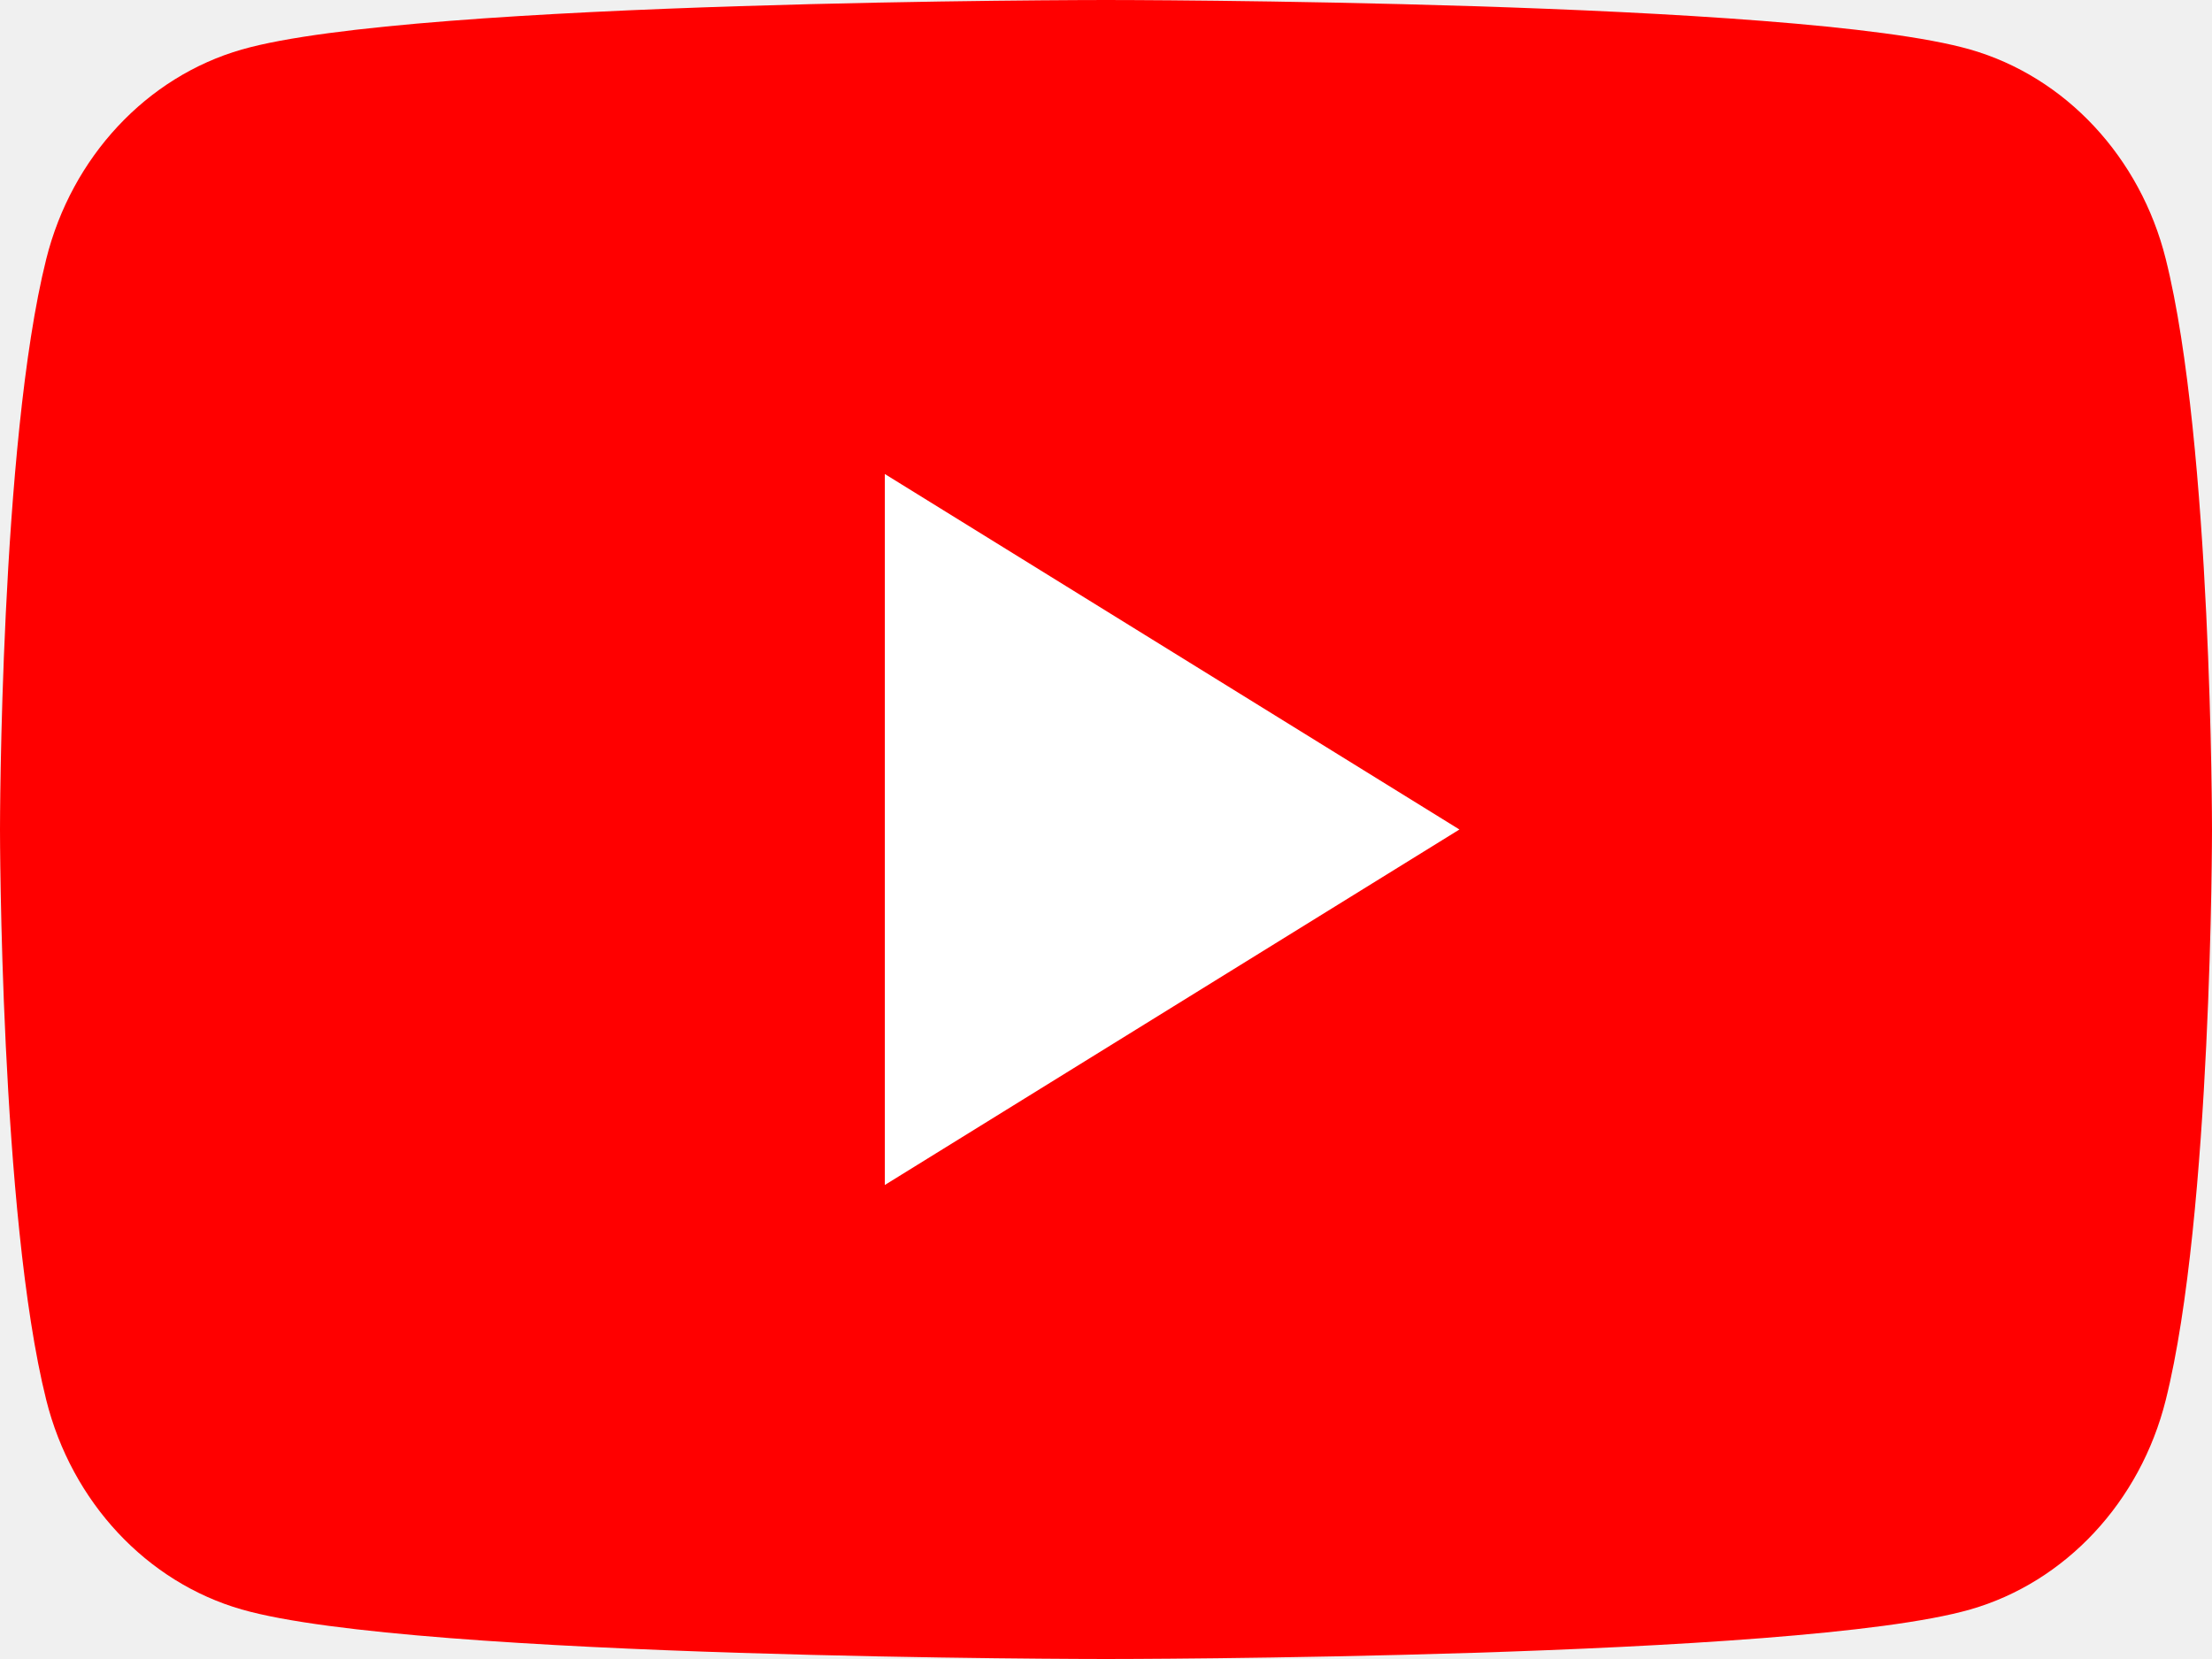
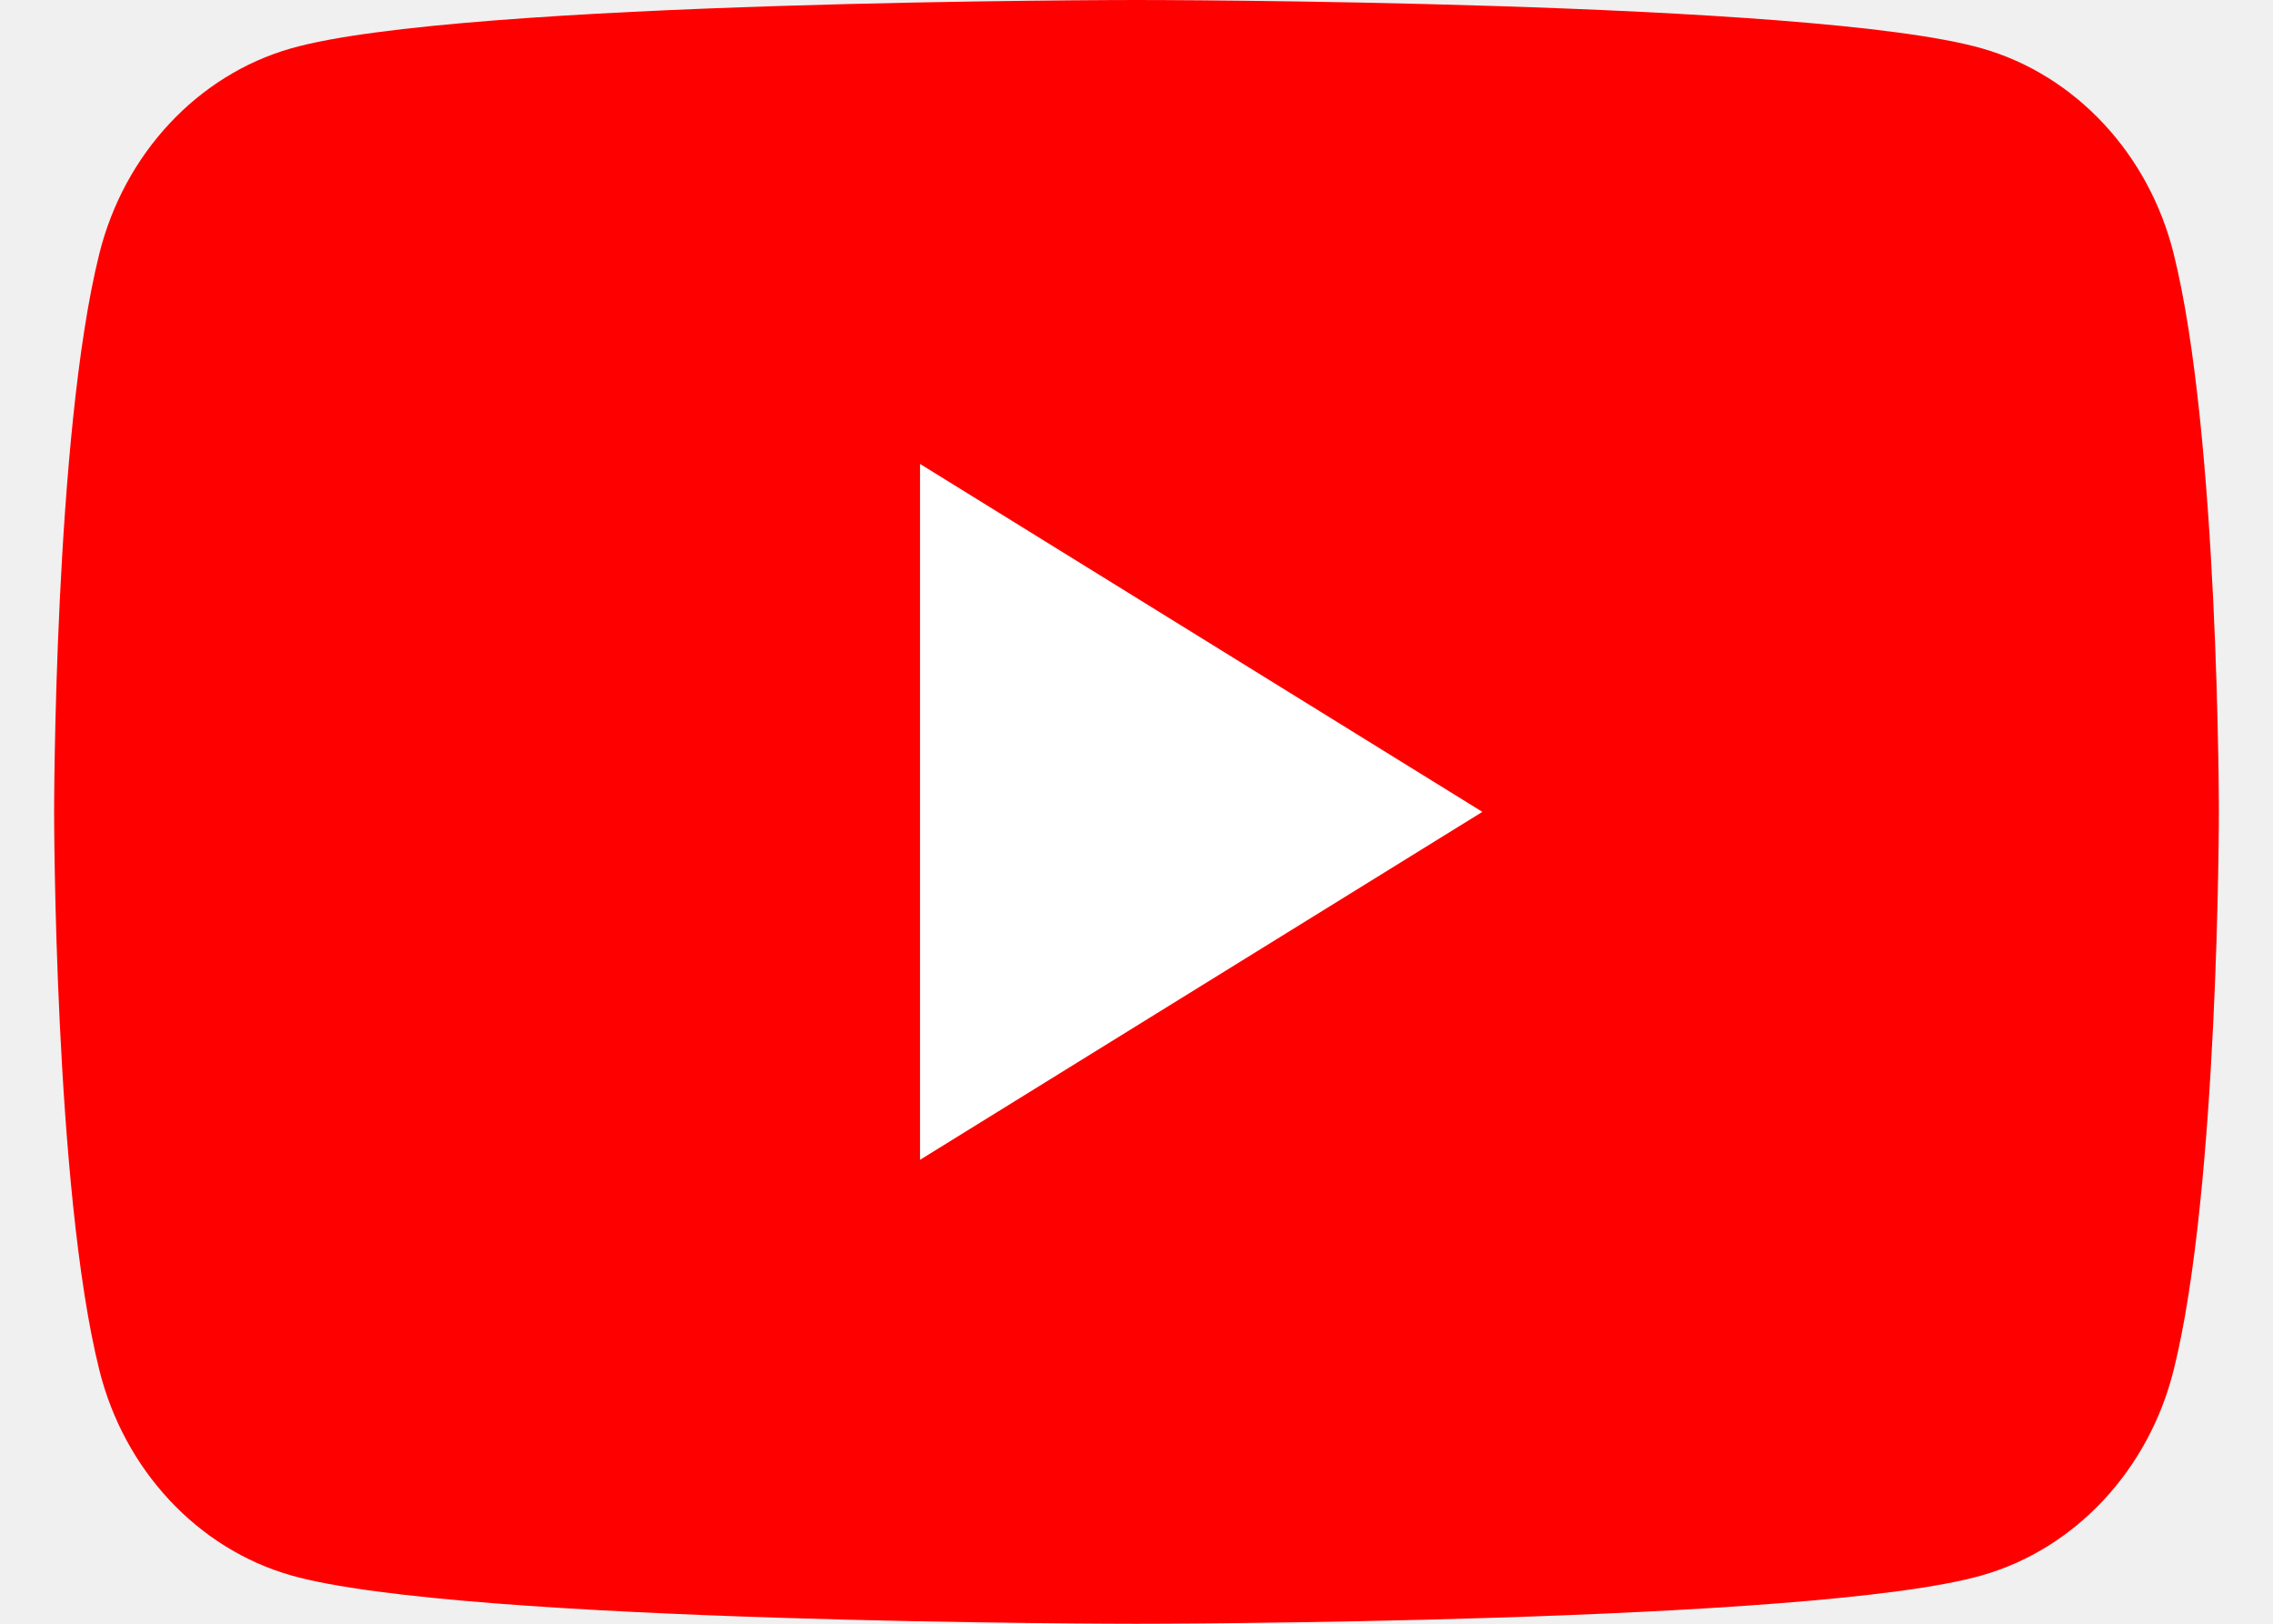
- <svg xmlns="http://www.w3.org/2000/svg" width="80" height="60" viewBox="0 0 80 60" fill="none">
+ <svg xmlns="http://www.w3.org/2000/svg" width="35" height="25" viewBox="0 0 80 60" fill="none">
  <path d="M78.328 9.37C77.408 5.682 74.697 2.777 71.255 1.791C65.017 -4.54131e-07 40 0 40 0C40 0 14.983 -4.54131e-07 8.745 1.791C5.303 2.777 2.592 5.682 1.672 9.37C0 16.053 0 30 0 30C0 30 0 43.947 1.672 50.63C2.592 54.318 5.303 57.223 8.745 58.209C14.983 60 40 60 40 60C40 60 65.017 60 71.255 58.209C74.697 57.223 77.408 54.318 78.328 50.63C80 43.947 80 30 80 30C80 30 80 16.053 78.328 9.37Z" fill="#FF0000" />
  <path d="M32 42.857L52.782 30L32 17.143V42.857Z" fill="white" />
</svg>
